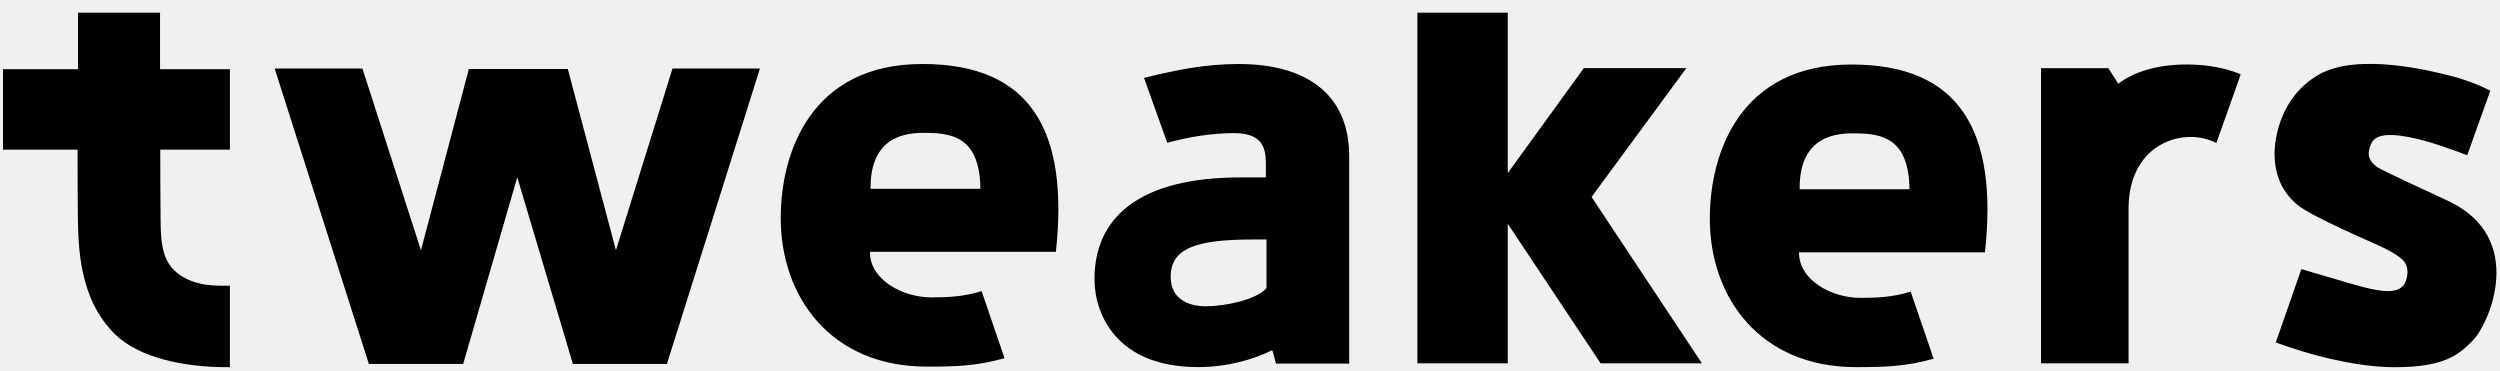
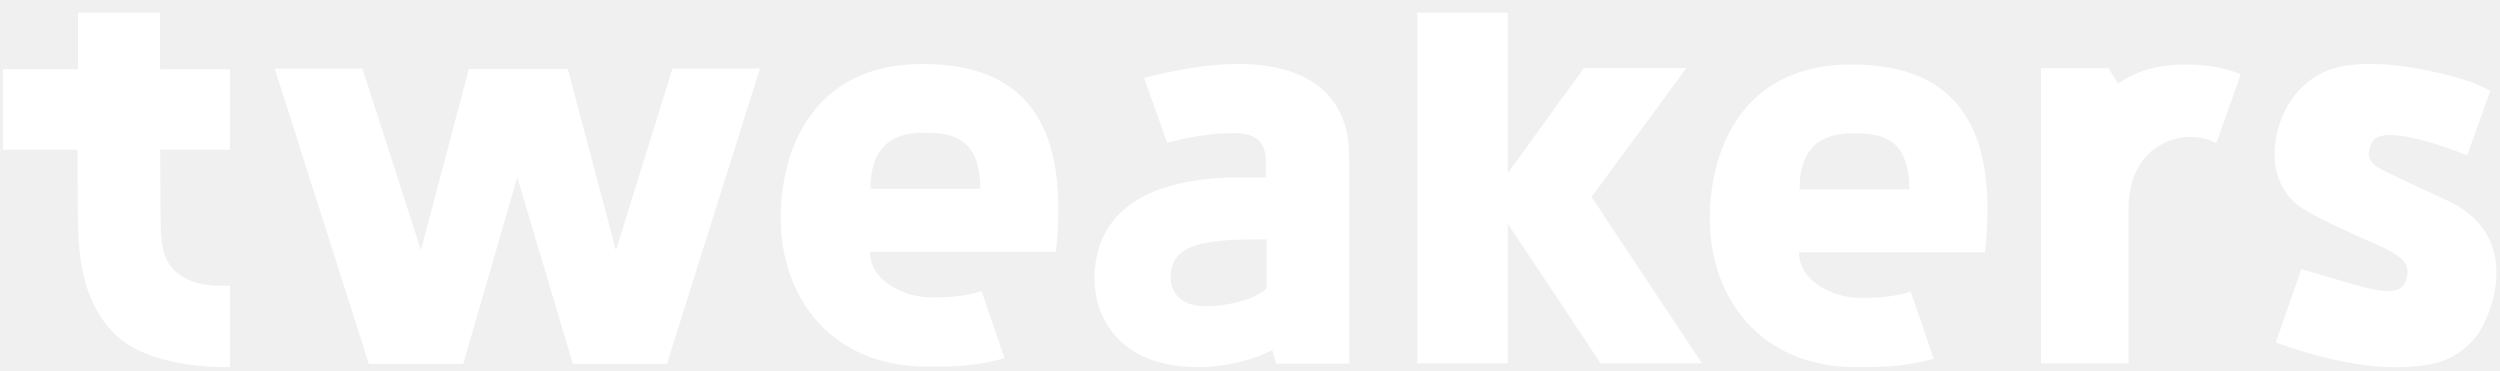
- <svg xmlns="http://www.w3.org/2000/svg" width="189" height="28" viewBox="0 0 189 28">
+ <svg xmlns="http://www.w3.org/2000/svg" width="189" height="28" viewBox="0 0 189 28" fill="#ffffff">
  <g fill-rule="evenodd">
    <polygon points="50.42 27.512 43.31 27.512 39.105 13.402 35.018 27.512 27.886 27.512 20.765 5.181 27.4 5.181 31.823 18.921 35.445 5.216 42.928 5.216 46.565 18.921 50.841 5.181 57.452 5.181" />
    <path d="M70.044 10.043C68.712 10.026 65.771 10.131 65.816 14.272L74.118 14.272C74.067 10.41 72.055 10.069 70.044 10.043L70.044 10.043zM75.943 27.081C73.79 27.676 72.31 27.716 70.061 27.716 62.844 27.716 59.023 22.48 59.023 16.489 59.023 11.489 61.334 4.838 69.731 4.838 77.939 4.838 80.816 9.883 79.825 19.037L65.768 19.037C65.741 21.12 68.198 22.482 70.415 22.482 71.525 22.482 72.848 22.441 74.21 22.009L75.943 27.081zM140.283 10.081C138.951 10.064 136.01 10.169 136.055 14.31L144.357 14.31C144.306 10.448 142.294 10.107 140.283 10.081L140.283 10.081zM146.182 27.119C144.029 27.714 142.549 27.754 140.3 27.754 133.083 27.754 129.262 22.518 129.262 16.527 129.262 11.527 131.573 4.876 139.97 4.876 148.178 4.876 151.055 9.921 150.064 19.075L136.007 19.075C135.98 21.158 138.437 22.52 140.654 22.52 141.764 22.52 143.087 22.479 144.449 22.047L146.182 27.119zM95.748 18.106L94.694 18.106C90.383 18.106 88.503 18.782 88.503 20.938 88.503 22.519 89.729 23.155 91.166 23.155 92.555 23.155 94.934 22.695 95.748 21.785L95.748 18.106zM86.49 5.887C88.87 5.3 91.124 4.838 93.64 4.838 98.67 4.838 102 7.041 102 11.831L102 27.486 96.476 27.486C96.428 27.486 96.243 26.44 96.158 26.483 94.748 27.189 92.76 27.752 90.557 27.752 84.426 27.752 82.743 23.764 82.743 21.105 82.743 16.651 85.839 13.353 94.024 13.412L95.7 13.412 95.7 12.693C95.7 11.64 95.801 10.063 93.31 10.063 91.594 10.063 89.832 10.357 88.243 10.796L86.49 5.887z" />
    <polygon points="121.008 27.469 113.987 16.919 113.987 27.469 107.155 27.469 107.155 .959 113.987 .959 113.987 13.085 119.736 5.153 127.488 5.153 120.321 14.889 128.667 27.469" />
    <path d="M169.394 5.636C169.121 6.434 167.554 10.818 167.554 10.818 165.256 9.58 160.984 10.695 160.919 15.674L160.919 27.469 154.302 27.469 154.302 5.154 159.394 5.154 160.141 6.33C161.375 5.401 163.108 4.875 165.349 4.875 166.941 4.875 168.268 5.165 169.317 5.579M17.381 21.598C16.236 21.615 14.671 21.647 13.387 20.626 12.066 19.575 12.156 17.763 12.136 16.02L12.136 15.984C12.118 14.446 12.118 12.746 12.117 11.316L15.537 11.316 17.381 11.316 17.381 5.229 12.1 5.229 12.1.959 5.899.959 5.899 5.229.228 5.229.228 11.316 5.864 11.316C5.865 12.758 5.865 14.494 5.883 16.056L5.883 16.091C5.913 18.684 5.957 22.603 8.726 25.297 10.498 27.02 13.841 27.757 17.084 27.757 17.183 27.757 17.282 27.756 17.381 27.754L17.381 21.598zM187.048 25.618C185.846 26.923 184.668 27.761 180.993 27.761 179.357 27.761 177.489 27.429 176.216 27.138 174.942 26.847 173.553 26.432 172.048 25.892L173.983 20.345C176.206 20.993 175.669 20.837 176.671 21.135 179.5 21.977 181.446 22.556 181.9 21.188 182.139 20.464 181.939 19.936 181.656 19.659 181.375 19.382 180.881 19.07 180.179 18.722 179.477 18.373 174.78 16.408 173.662 15.468 172.456 14.452 171.957 13.13 171.957 11.61 171.957 10.53 172.359 7.334 175.292 5.647 178.304 3.913 184.06 5.435 185.153 5.705 186.245 5.975 187.285 6.359 188.268 6.856L186.524 11.731C186.835 11.916 180.194 9.019 179.31 10.776 178.778 11.835 179.278 12.261 179.625 12.567 179.972 12.872 184.094 14.706 185.219 15.256 190.957 18.063 188.209 24.356 187.048 25.618" />
  </g>
</svg>
